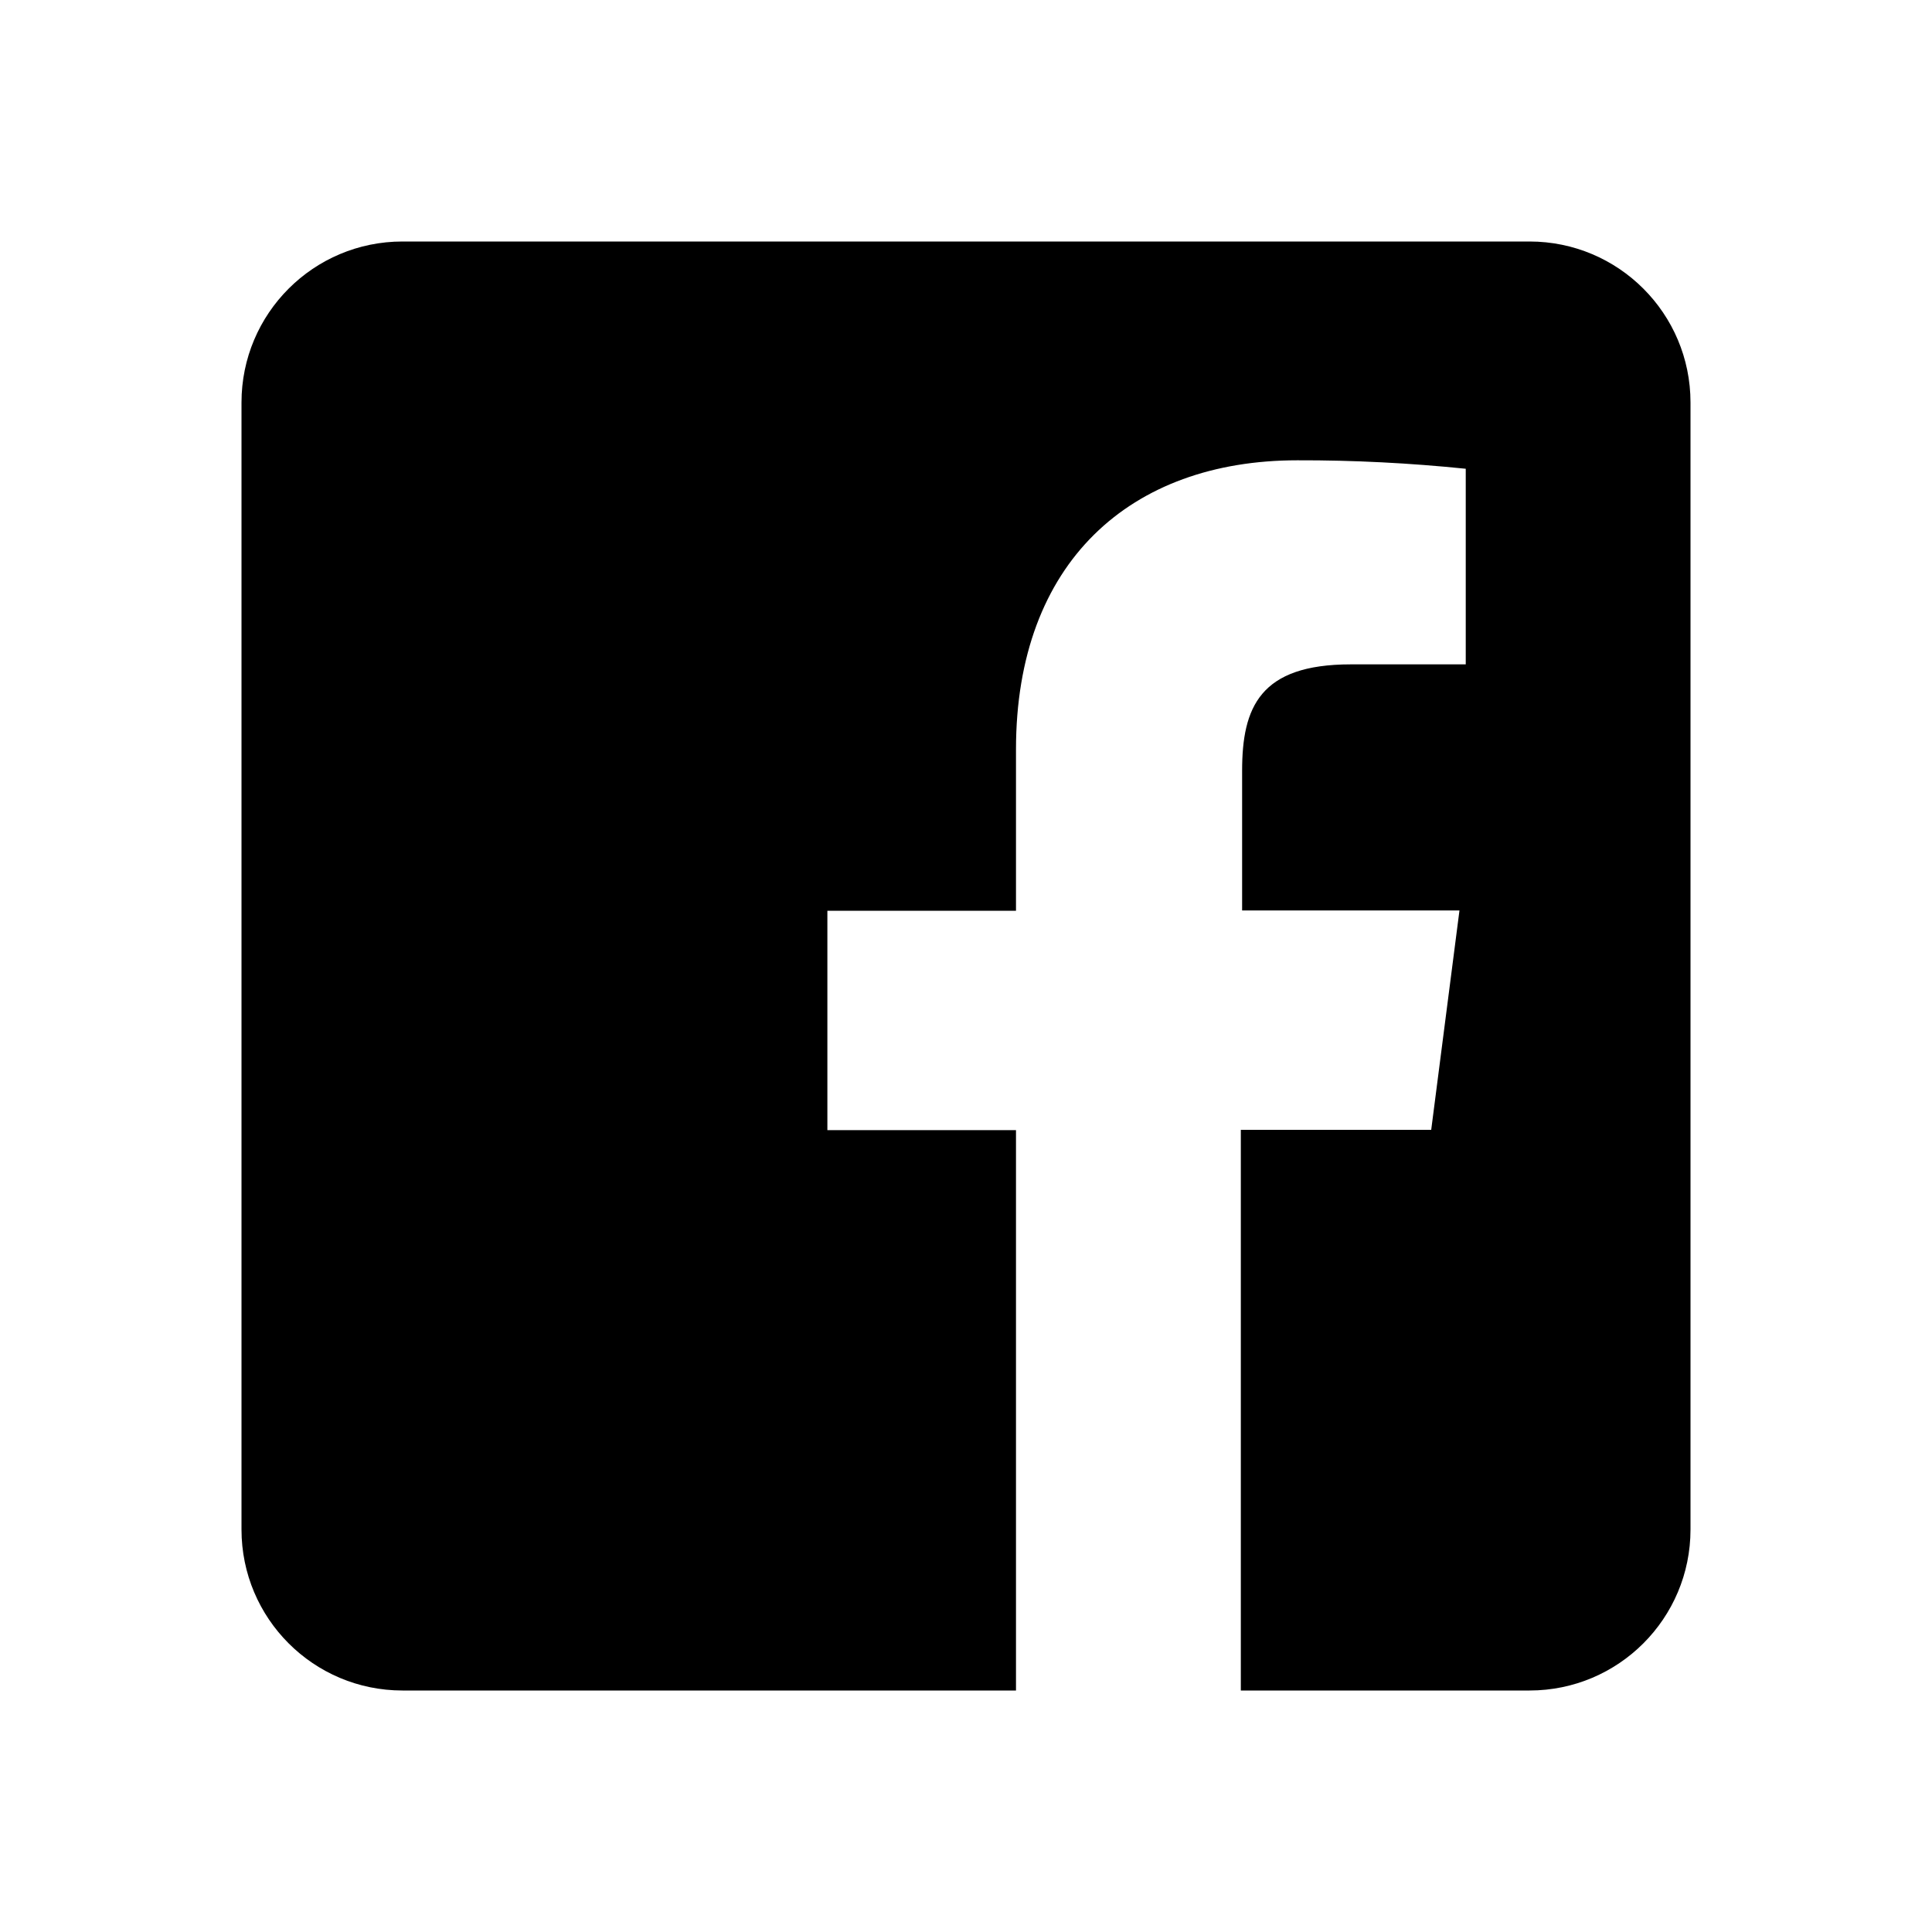
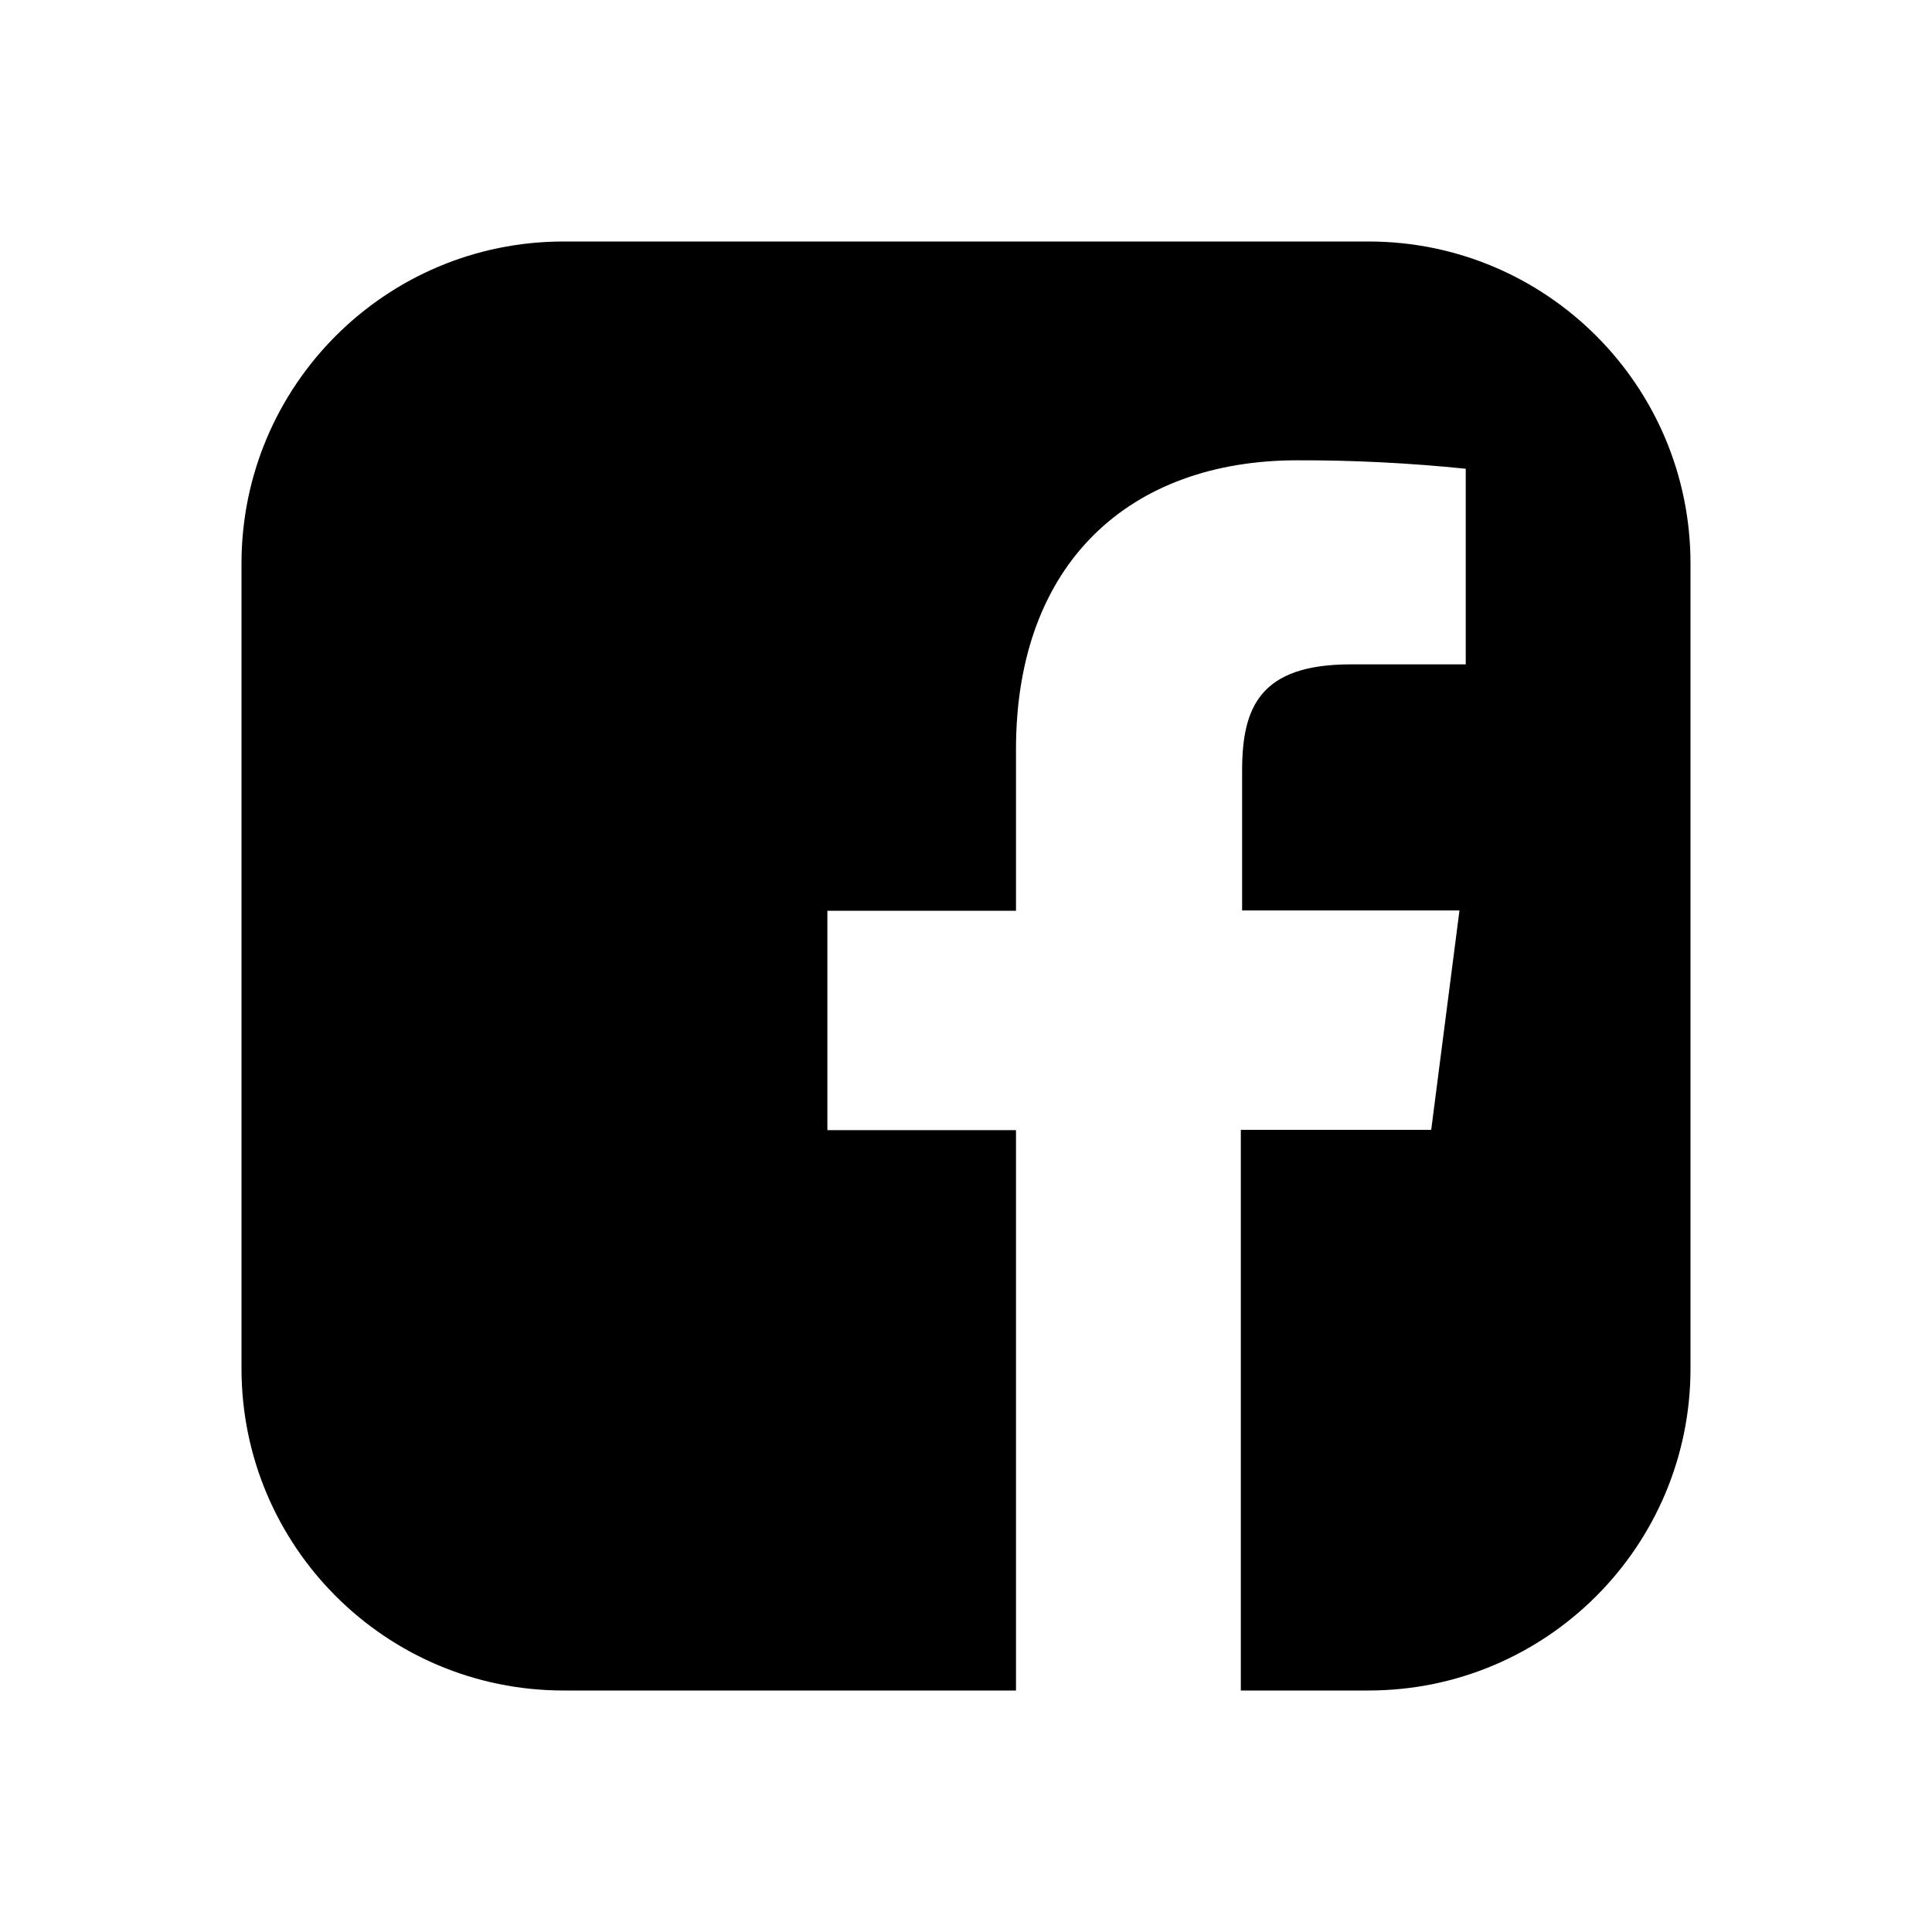
<svg xmlns="http://www.w3.org/2000/svg" viewBox="0 0 24 24" width="24px" height="24px">
-   <path d="M19,3H5C3.895,3,3,3.895,3,5v14c0,1.105,0.895,2,2,2h7.621v-6.961h-2.343v-2.725h2.343V9.309 c0-2.324,1.421-3.591,3.495-3.591c0.699-0.002,1.397,0.034,2.092,0.105v2.43h-1.428c-1.13,0-1.35,0.534-1.35,1.322v1.735h2.7 l-0.351,2.725h-2.365V21H19c1.105,0,2-0.895,2-2V5C21,3.895,20.105,3,19,3z" />
+   <path d="M17,3H7C4.791,3,3,4.791,3,7v10c0,2.209,1.791,4,4,4h5.621v-6.961h-2.343v-2.725h2.343V9.309 c0-2.324,1.421-3.591,3.495-3.591c0.699-0.002,1.397,0.034,2.092,0.105v2.43h-1.428c-1.13,0-1.35,0.534-1.35,1.322v1.735h2.7 l-0.351,2.725h-2.365V21H17c2.209,0,4-1.791,4-4V7C21,4.791,19.209,3,17,3z" />
</svg>
